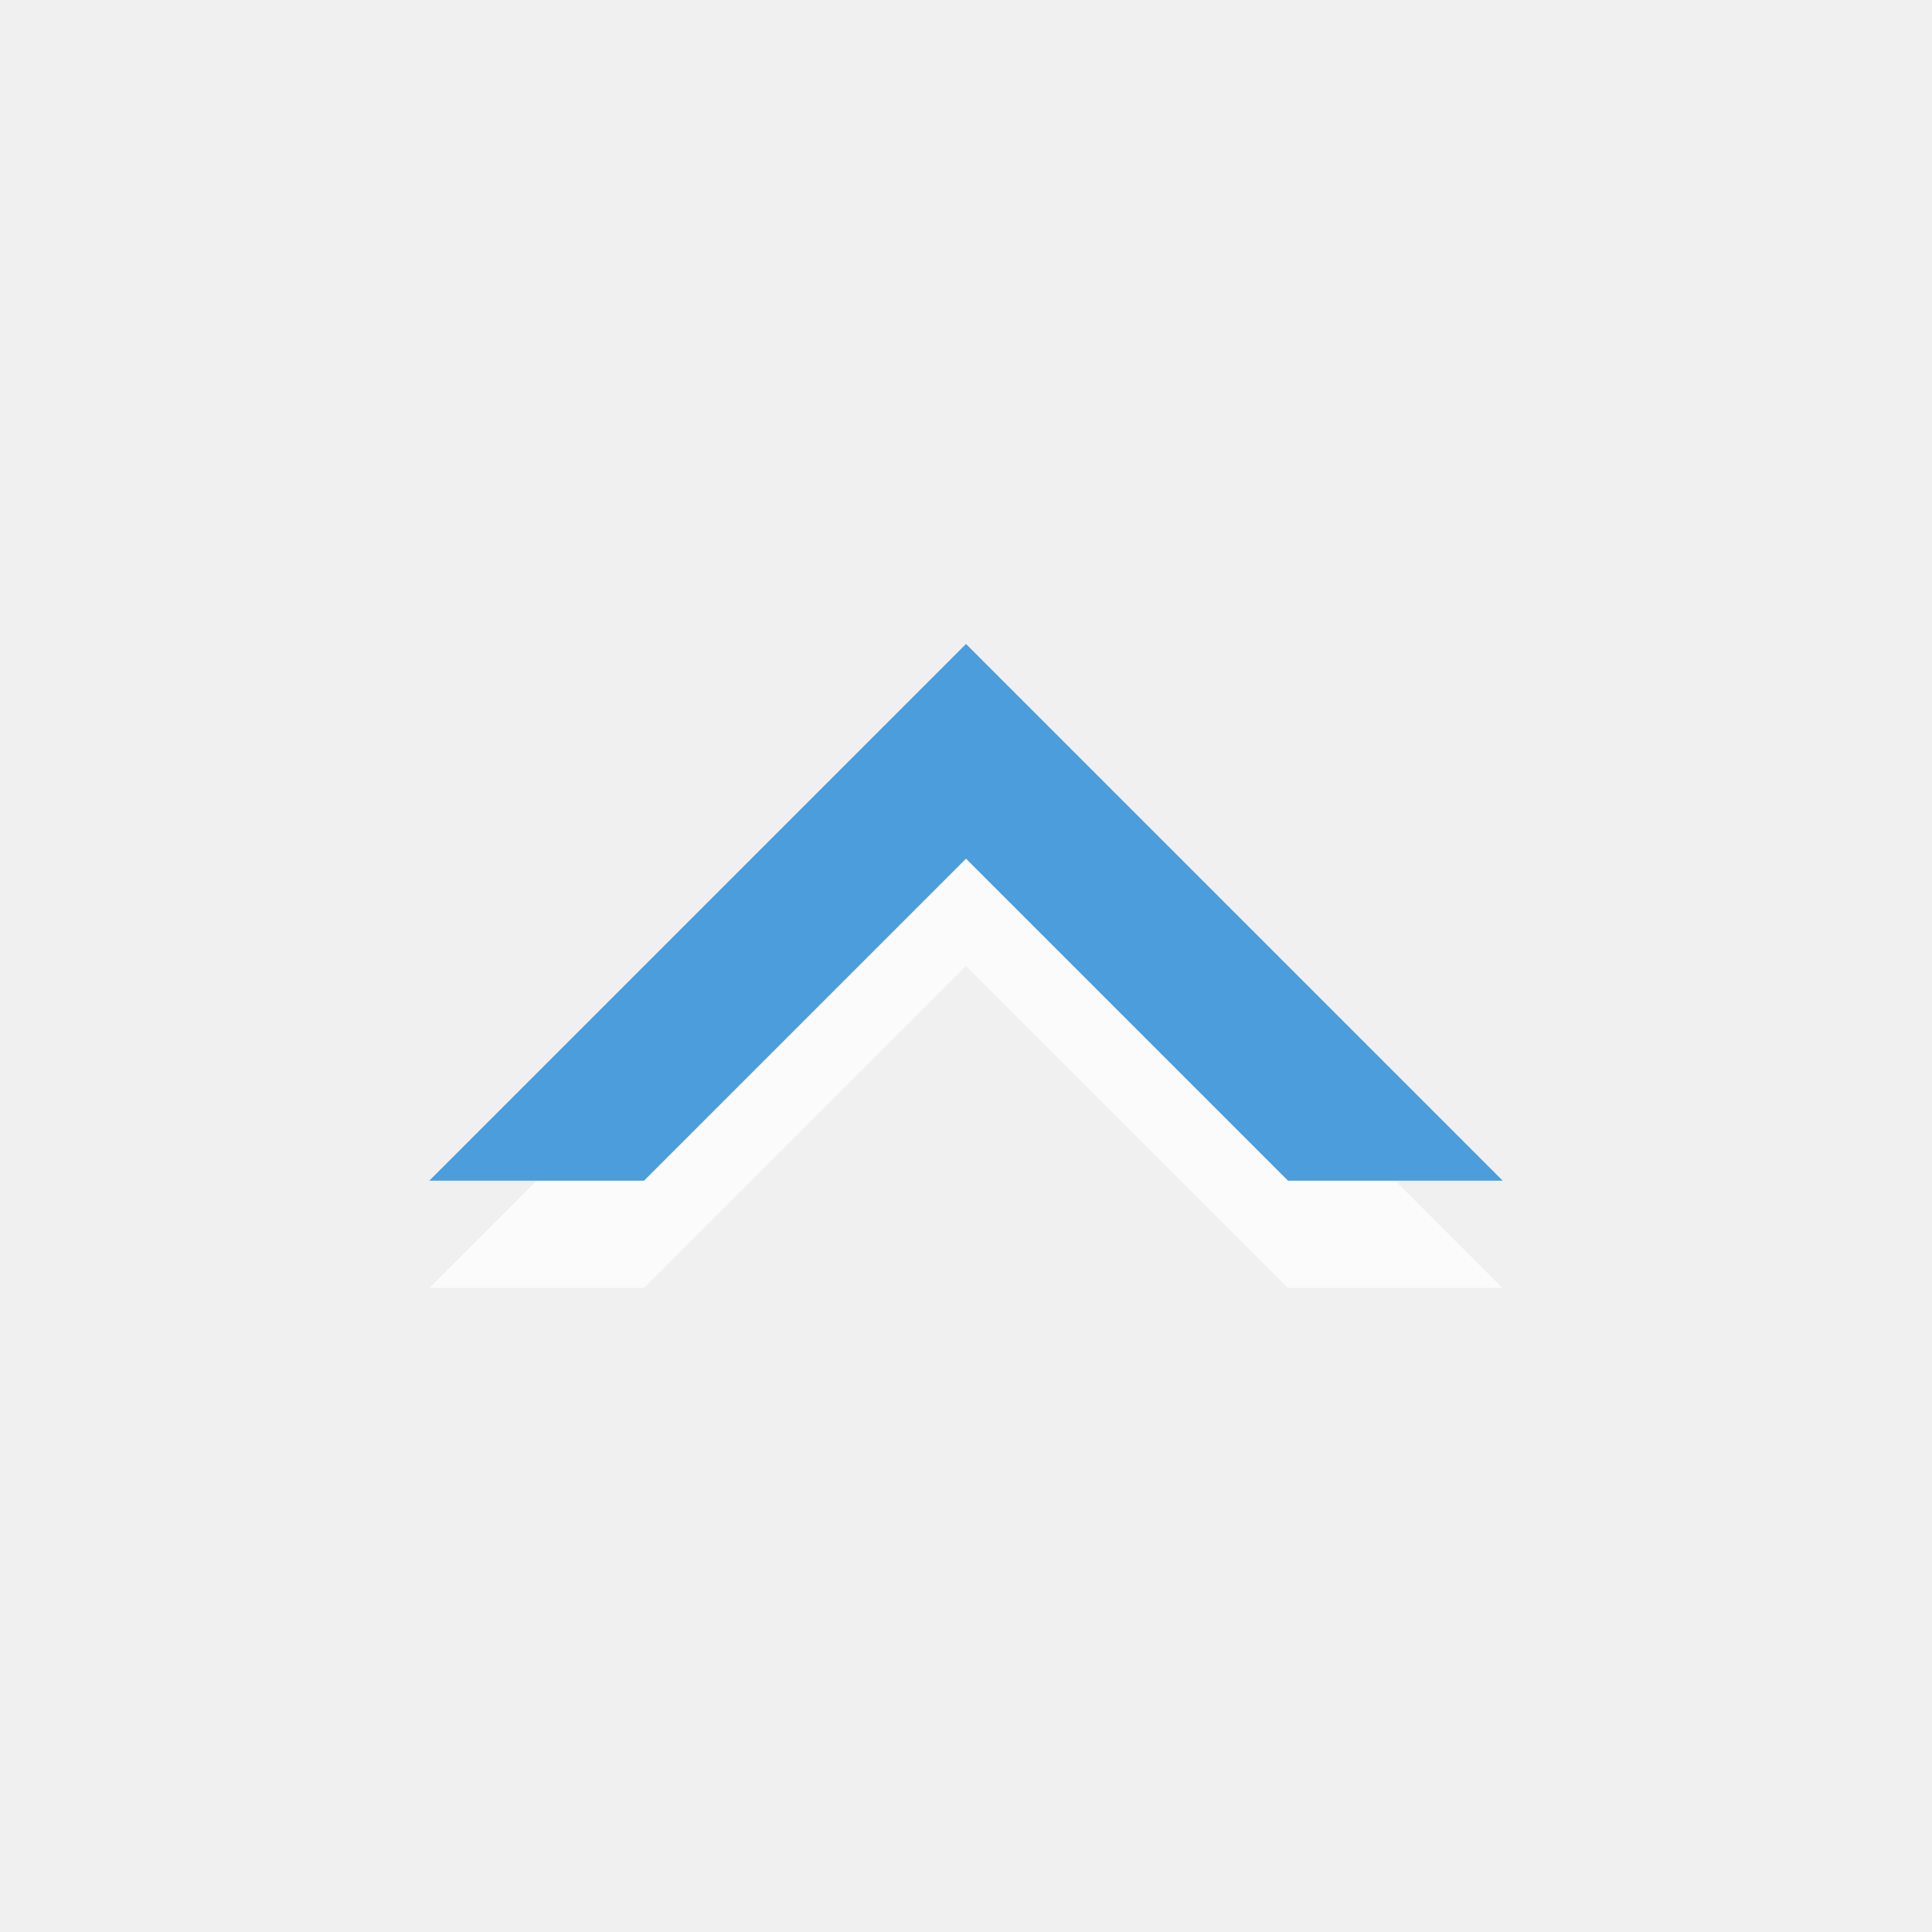
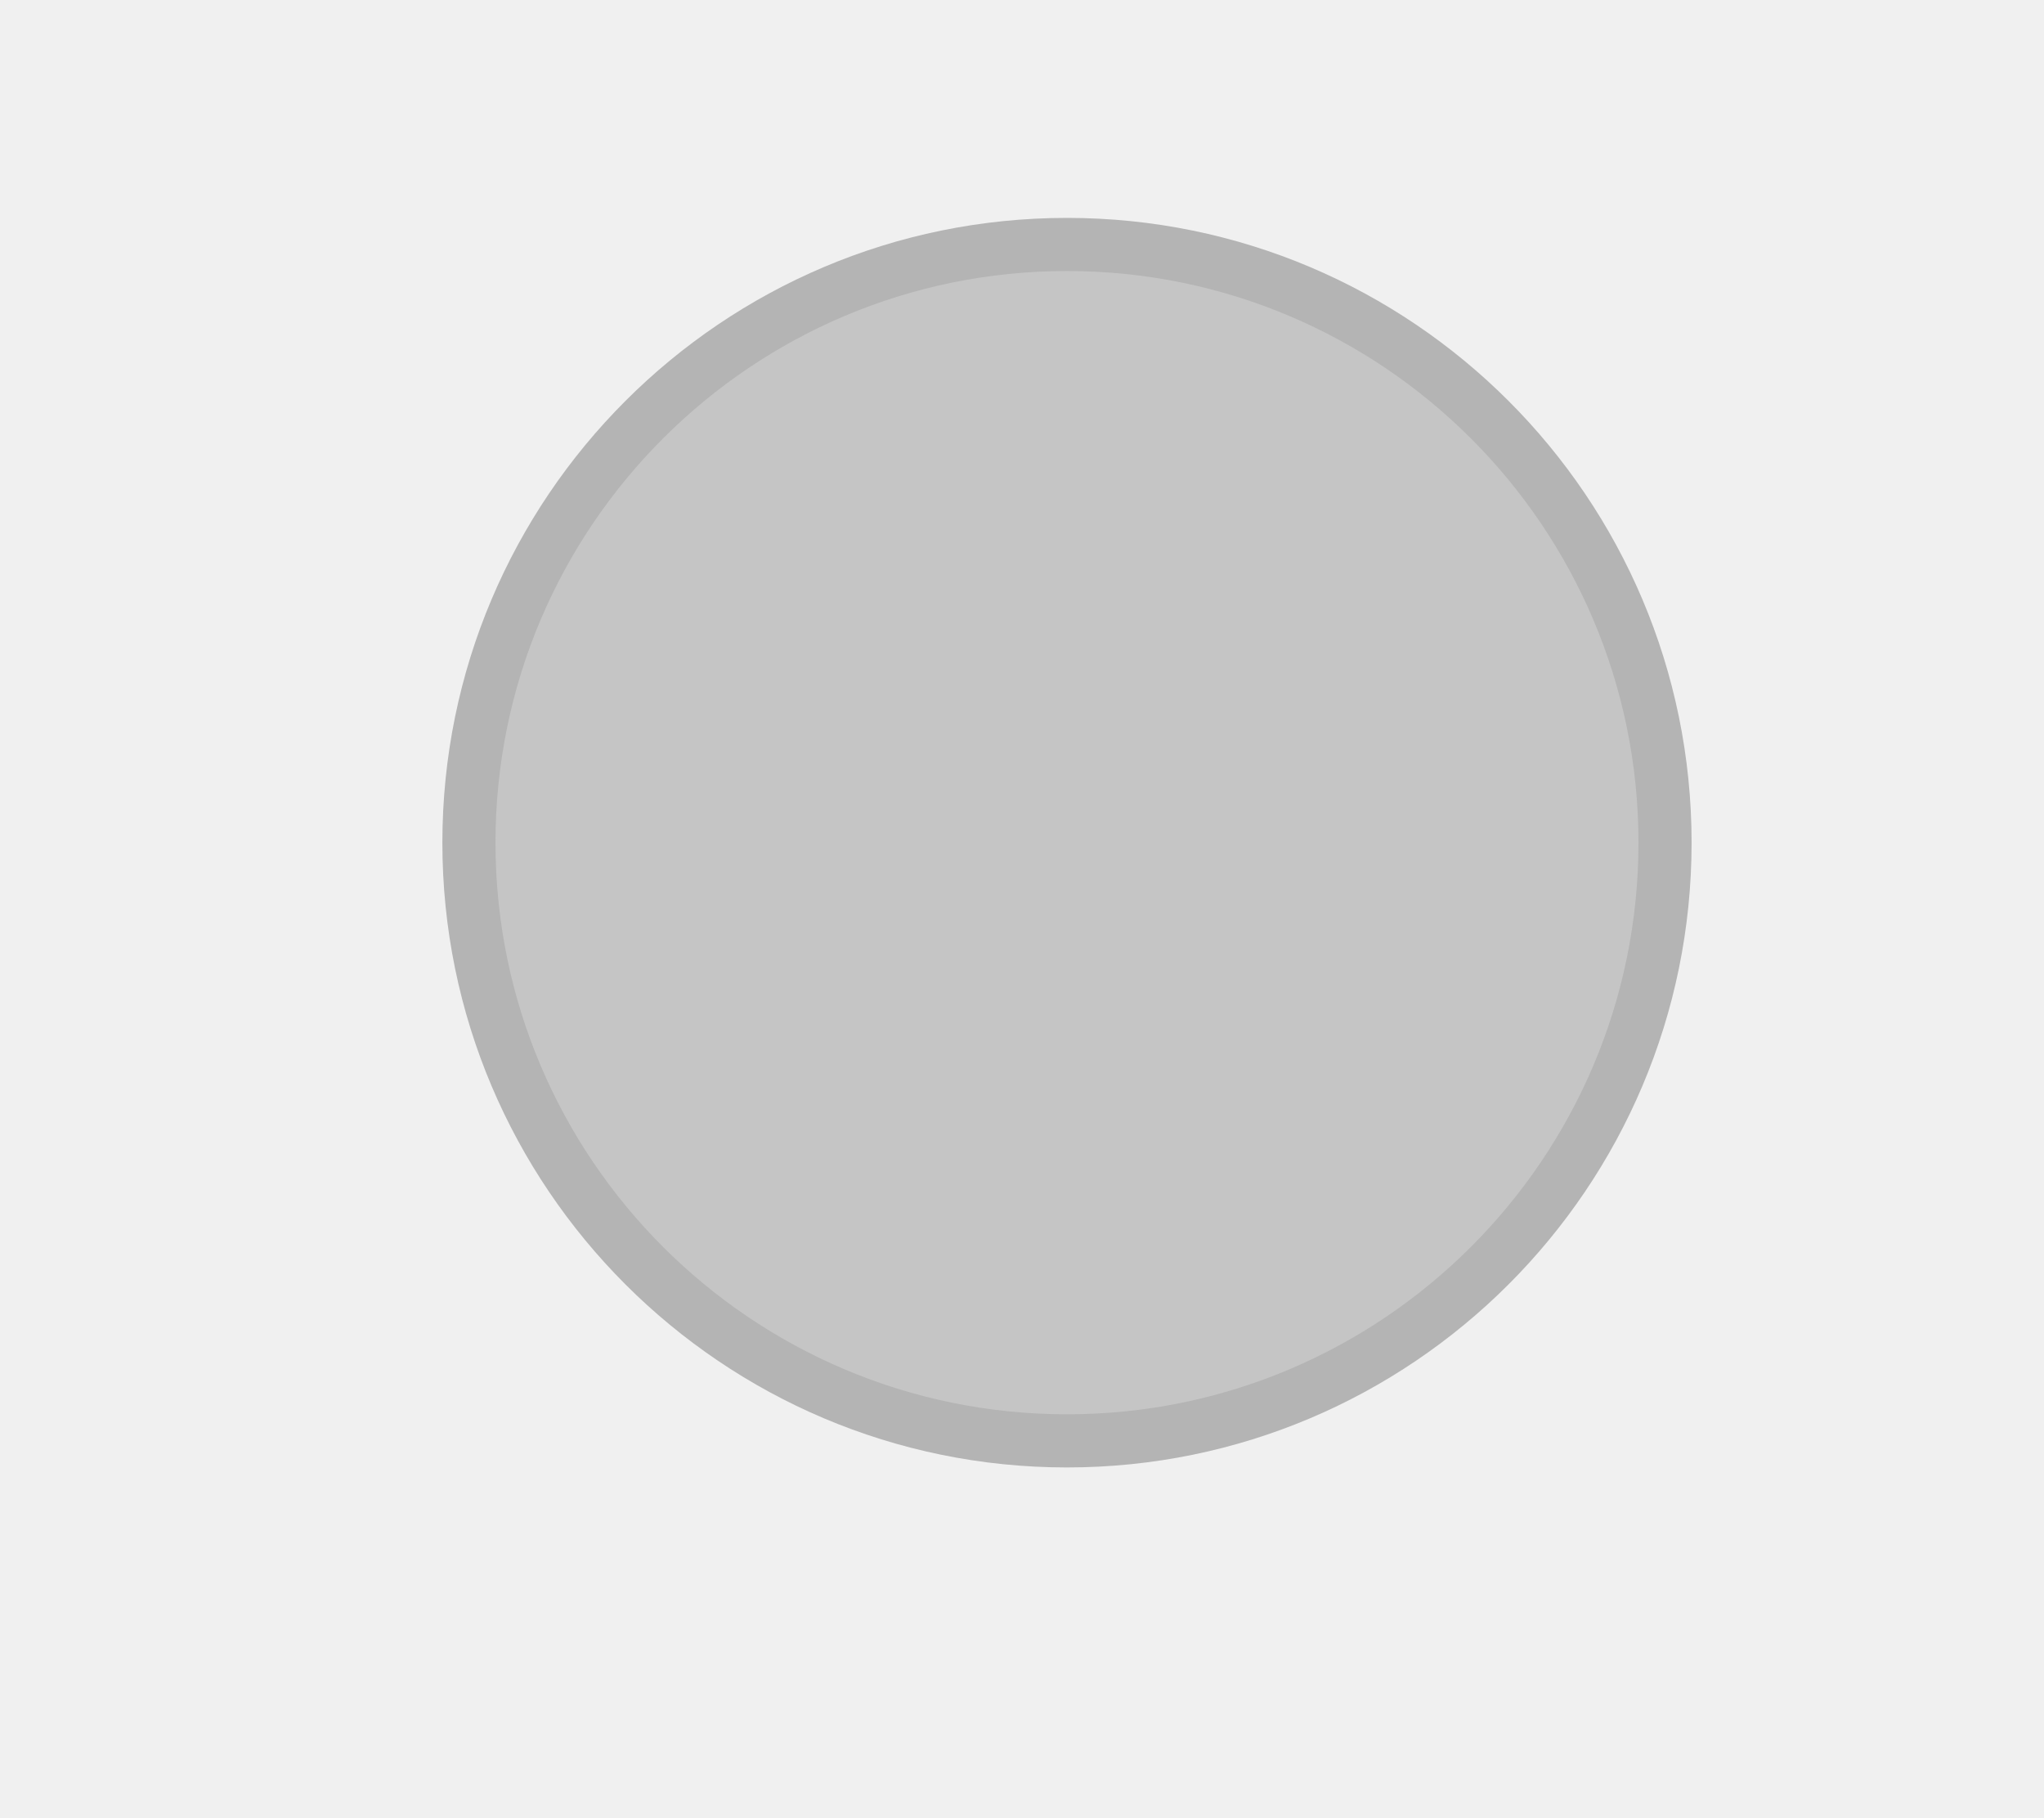
- <svg xmlns="http://www.w3.org/2000/svg" width="18" height="18" id="svg3859" version="1.1">
-   <defs id="defs3861" />
-   <g id="layer1" transform="translate(0,2)">
-     <g id="g4470">
-       <path id="path3039" d="m 4,10 4,-4 0,0 1,-1 0,0 0,0 1,1 0,0 4,4 -2,0 -3,-3 -3,3 z" style="fill:#ffffff;fill-opacity:0.729;stroke:none" />
-       <path style="fill:#4b9ddb;fill-opacity:1;stroke:none" d="m 4,9 4,-4 0,0 1,-1 0,0 0,0 1,1 0,0 4,4 -2,0 -3,-3 -3,3 z" id="path3041" />
+ <svg xmlns="http://www.w3.org/2000/svg" xmlns:xlink="http://www.w3.org/1999/xlink" version="1.0" width="18" height="16" id="svg2">
+   <defs id="defs4">
+     <linearGradient id="linearGradient3587-6-5">
+       <stop id="stop3589-9-2" style="stop-color:#5a5a5a;stop-opacity:1;" offset="0" />
+       <stop offset="0.5" style="stop-color:#5f5f5f;stop-opacity:1;" id="stop3795" />
+       <stop id="stop3591-7-4" style="stop-color:#646464;stop-opacity:1" offset="1" />
+     </linearGradient>
+     <linearGradient x1="7.08" y1="7.694" x2="11.318" y2="11.932" id="linearGradient2388" xlink:href="#linearGradient3587-6-5" gradientUnits="userSpaceOnUse" gradientTransform="matrix(0.7071068,0.7071068,-0.7071068,0.7071068,11.12132,-5.435029)" />
+     <linearGradient x1="8.131" y1="19.05" x2="8.131" y2="15.936" id="linearGradient5038" xlink:href="#linearGradient3732-77" gradientUnits="userSpaceOnUse" gradientTransform="matrix(0.8666667,0,0,0.7333333,2.066667,-16.06667)" />
+     <linearGradient id="linearGradient3732-77">
+       <stop id="stop3734-3" style="stop-color:#000000;stop-opacity:1" offset="0" />
+       <stop id="stop3736-71" style="stop-color:#000000;stop-opacity:0" offset="1" />
+     </linearGradient>
+     <linearGradient x1="8.131" y1="19.05" x2="8.131" y2="15.936" id="linearGradient3794" xlink:href="#linearGradient3788" gradientUnits="userSpaceOnUse" gradientTransform="matrix(1.133333,0,0,1,-0.06666673,-3)" />
+     <linearGradient id="linearGradient3788">
+       <stop id="stop3790" style="stop-color:#ffffff;stop-opacity:1" offset="0" />
+       <stop id="stop3792" style="stop-color:#ffffff;stop-opacity:0" offset="1" />
+     </linearGradient>
+     <linearGradient x1="22.863" y1="-0.949" x2="26.234" y2="2.421" id="linearGradient6695" xlink:href="#linearGradient3587-6-5-1-5" gradientUnits="userSpaceOnUse" gradientTransform="matrix(0.7071068,0.7071068,-0.7071068,0.7071068,-9.87868,-7.43503)" />
+     <linearGradient id="linearGradient3587-6-5-1-5">
+       <stop id="stop3589-9-2-8-5" style="stop-color:#000000;stop-opacity:1" offset="0" />
+       <stop id="stop3591-7-4-3-0" style="stop-color:#646464;stop-opacity:1" offset="1" />
+     </linearGradient>
+     <linearGradient x1="19.491" y1="-4.322" x2="22.887" y2="-0.926" id="linearGradient6693" xlink:href="#linearGradient3587-6-5-1-5" gradientUnits="userSpaceOnUse" gradientTransform="matrix(0.7071068,0.7071068,-0.7071068,0.7071068,-9.87868,-7.43503)" />
+     <linearGradient id="linearGradient3059">
+       <stop id="stop3061" style="stop-color:#000000;stop-opacity:1" offset="0" />
+       <stop id="stop3063" style="stop-color:#646464;stop-opacity:1" offset="1" />
+     </linearGradient>
+     <linearGradient x1="20.534" y1="-4.352" x2="26.153" y2="1.267" id="linearGradient6693-5" xlink:href="#linearGradient3587-6-5-1-5-2" gradientUnits="userSpaceOnUse" gradientTransform="matrix(0.7071068,0.7071068,-0.7071068,0.7071068,-9.87868,-7.43503)" />
+     <linearGradient id="linearGradient3587-6-5-1-5-2">
+       <stop id="stop3589-9-2-8-5-0" style="stop-color:#000000;stop-opacity:1" offset="0" />
+       <stop id="stop3591-7-4-3-0-1" style="stop-color:#646464;stop-opacity:1" offset="1" />
+     </linearGradient>
+     <linearGradient x1="19.491" y1="-4.322" x2="22.887" y2="-0.926" id="linearGradient3054" xlink:href="#linearGradient3587-6-5-1-5-2" gradientUnits="userSpaceOnUse" gradientTransform="matrix(0.7071068,0.7071068,-0.7071068,0.7071068,-18.87868,-10.43503)" />
+     <linearGradient xlink:href="#linearGradient3587-6-5" id="linearGradient3793" x1="4.501" y1="8" x2="13.499" y2="8" gradientUnits="userSpaceOnUse" gradientTransform="matrix(1.16364,0,0,1.226114,-1.083723,-1.714085)" />
+     <linearGradient xlink:href="#linearGradient3587-6-5-5" id="linearGradient3793-3" x1="4.501" y1="8" x2="13.499" y2="8" gradientUnits="userSpaceOnUse" gradientTransform="matrix(1.16364,0,0,1.226114,-1.083723,-1.714085)" />
+     <linearGradient id="linearGradient3587-6-5-5">
+       <stop id="stop3589-9-2-1" style="stop-color:#5a5a5a;stop-opacity:1;" offset="0" />
+       <stop offset="0.5" style="stop-color:#5f5f5f;stop-opacity:1;" id="stop3795-4" />
+       <stop id="stop3591-7-4-6" style="stop-color:#646464;stop-opacity:1" offset="1" />
+     </linearGradient>
+     <linearGradient y2="8" x2="13.499" y1="8" x1="4.501" gradientTransform="matrix(1.16364,0,0,1.226114,-16.46519,-8.718078)" gradientUnits="userSpaceOnUse" id="linearGradient3025" xlink:href="#linearGradient3587-6-5-5" />
+     <linearGradient xlink:href="#linearGradient3587-6-5-0" id="linearGradient3793-6" x1="4.501" y1="8" x2="13.499" y2="8" gradientUnits="userSpaceOnUse" gradientTransform="matrix(1.16364,0,0,1.226114,-1.083723,-1.714085)" />
+     <linearGradient id="linearGradient3587-6-5-0">
+       <stop id="stop3589-9-2-18" style="stop-color:#5a5a5a;stop-opacity:1;" offset="0" />
+       <stop offset="0.5" style="stop-color:#5f5f5f;stop-opacity:1;" id="stop3795-5" />
+       <stop id="stop3591-7-4-8" style="stop-color:#646464;stop-opacity:1" offset="1" />
+     </linearGradient>
+     <linearGradient y2="8" x2="13.499" y1="8" x1="4.501" gradientTransform="matrix(1.16364,0,0,1.226114,-1.076632,-2.150374)" gradientUnits="userSpaceOnUse" id="linearGradient3064" xlink:href="#linearGradient3587-6-5-0" />
+     <linearGradient y2="8" x2="13.499" y1="8" x1="4.501" gradientTransform="matrix(1.16364,0,0,1.226114,-1.076632,-2.150374)" gradientUnits="userSpaceOnUse" id="linearGradient3064-8" xlink:href="#linearGradient3587-6-5-0-2" />
+     <linearGradient id="linearGradient3587-6-5-0-2">
+       <stop id="stop3589-9-2-18-9" style="stop-color:#5a5a5a;stop-opacity:1;" offset="0" />
+       <stop offset="0.5" style="stop-color:#5f5f5f;stop-opacity:1;" id="stop3795-5-1" />
+       <stop id="stop3591-7-4-8-5" style="stop-color:#646464;stop-opacity:1" offset="1" />
+     </linearGradient>
+     <linearGradient y2="8" x2="13.499" y1="8" x1="4.501" gradientTransform="matrix(1.16364,0,0,1.226114,-1.076632,-2.390071)" gradientUnits="userSpaceOnUse" id="linearGradient3101" xlink:href="#linearGradient3587-6-5-0-2" />
+   </defs>
+   <g id="layer1" style="display:inline" />
+   <g id="layer2" style="display:inline">
+     <g style="fill-rule:evenodd" id="g3237" transform="matrix(0.1286877,0,0,0.1286877,-29.98232,-49.96174)">
+       <g id="g3221">
+         <g id="g3223">
+           <g id="g3225">
+             <path id="path3227" d="m 306,488.633 c 23.593,0 42.743,-19.15 42.743,-42.743 0,-23.593 -19.15,-42.743 -42.743,-42.743 -23.593,0 -42.743,19.15 -42.743,42.743 0,23.593 19.15,42.743 42.743,42.743 z" style="fill:#b4b4b4;stroke:none" />
+             <path id="path3229" d="m 306,484.997 c 21.586,0 39.108,-17.521 39.108,-39.107 0,-21.586 -17.522,-39.108 -39.108,-39.108 -21.586,0 -39.108,17.522 -39.108,39.108 0,21.586 17.522,39.107 39.108,39.107 z" style="fill:#c5c5c5;stroke:none" />
+           </g>
+         </g>
+       </g>
    </g>
  </g>
</svg>
